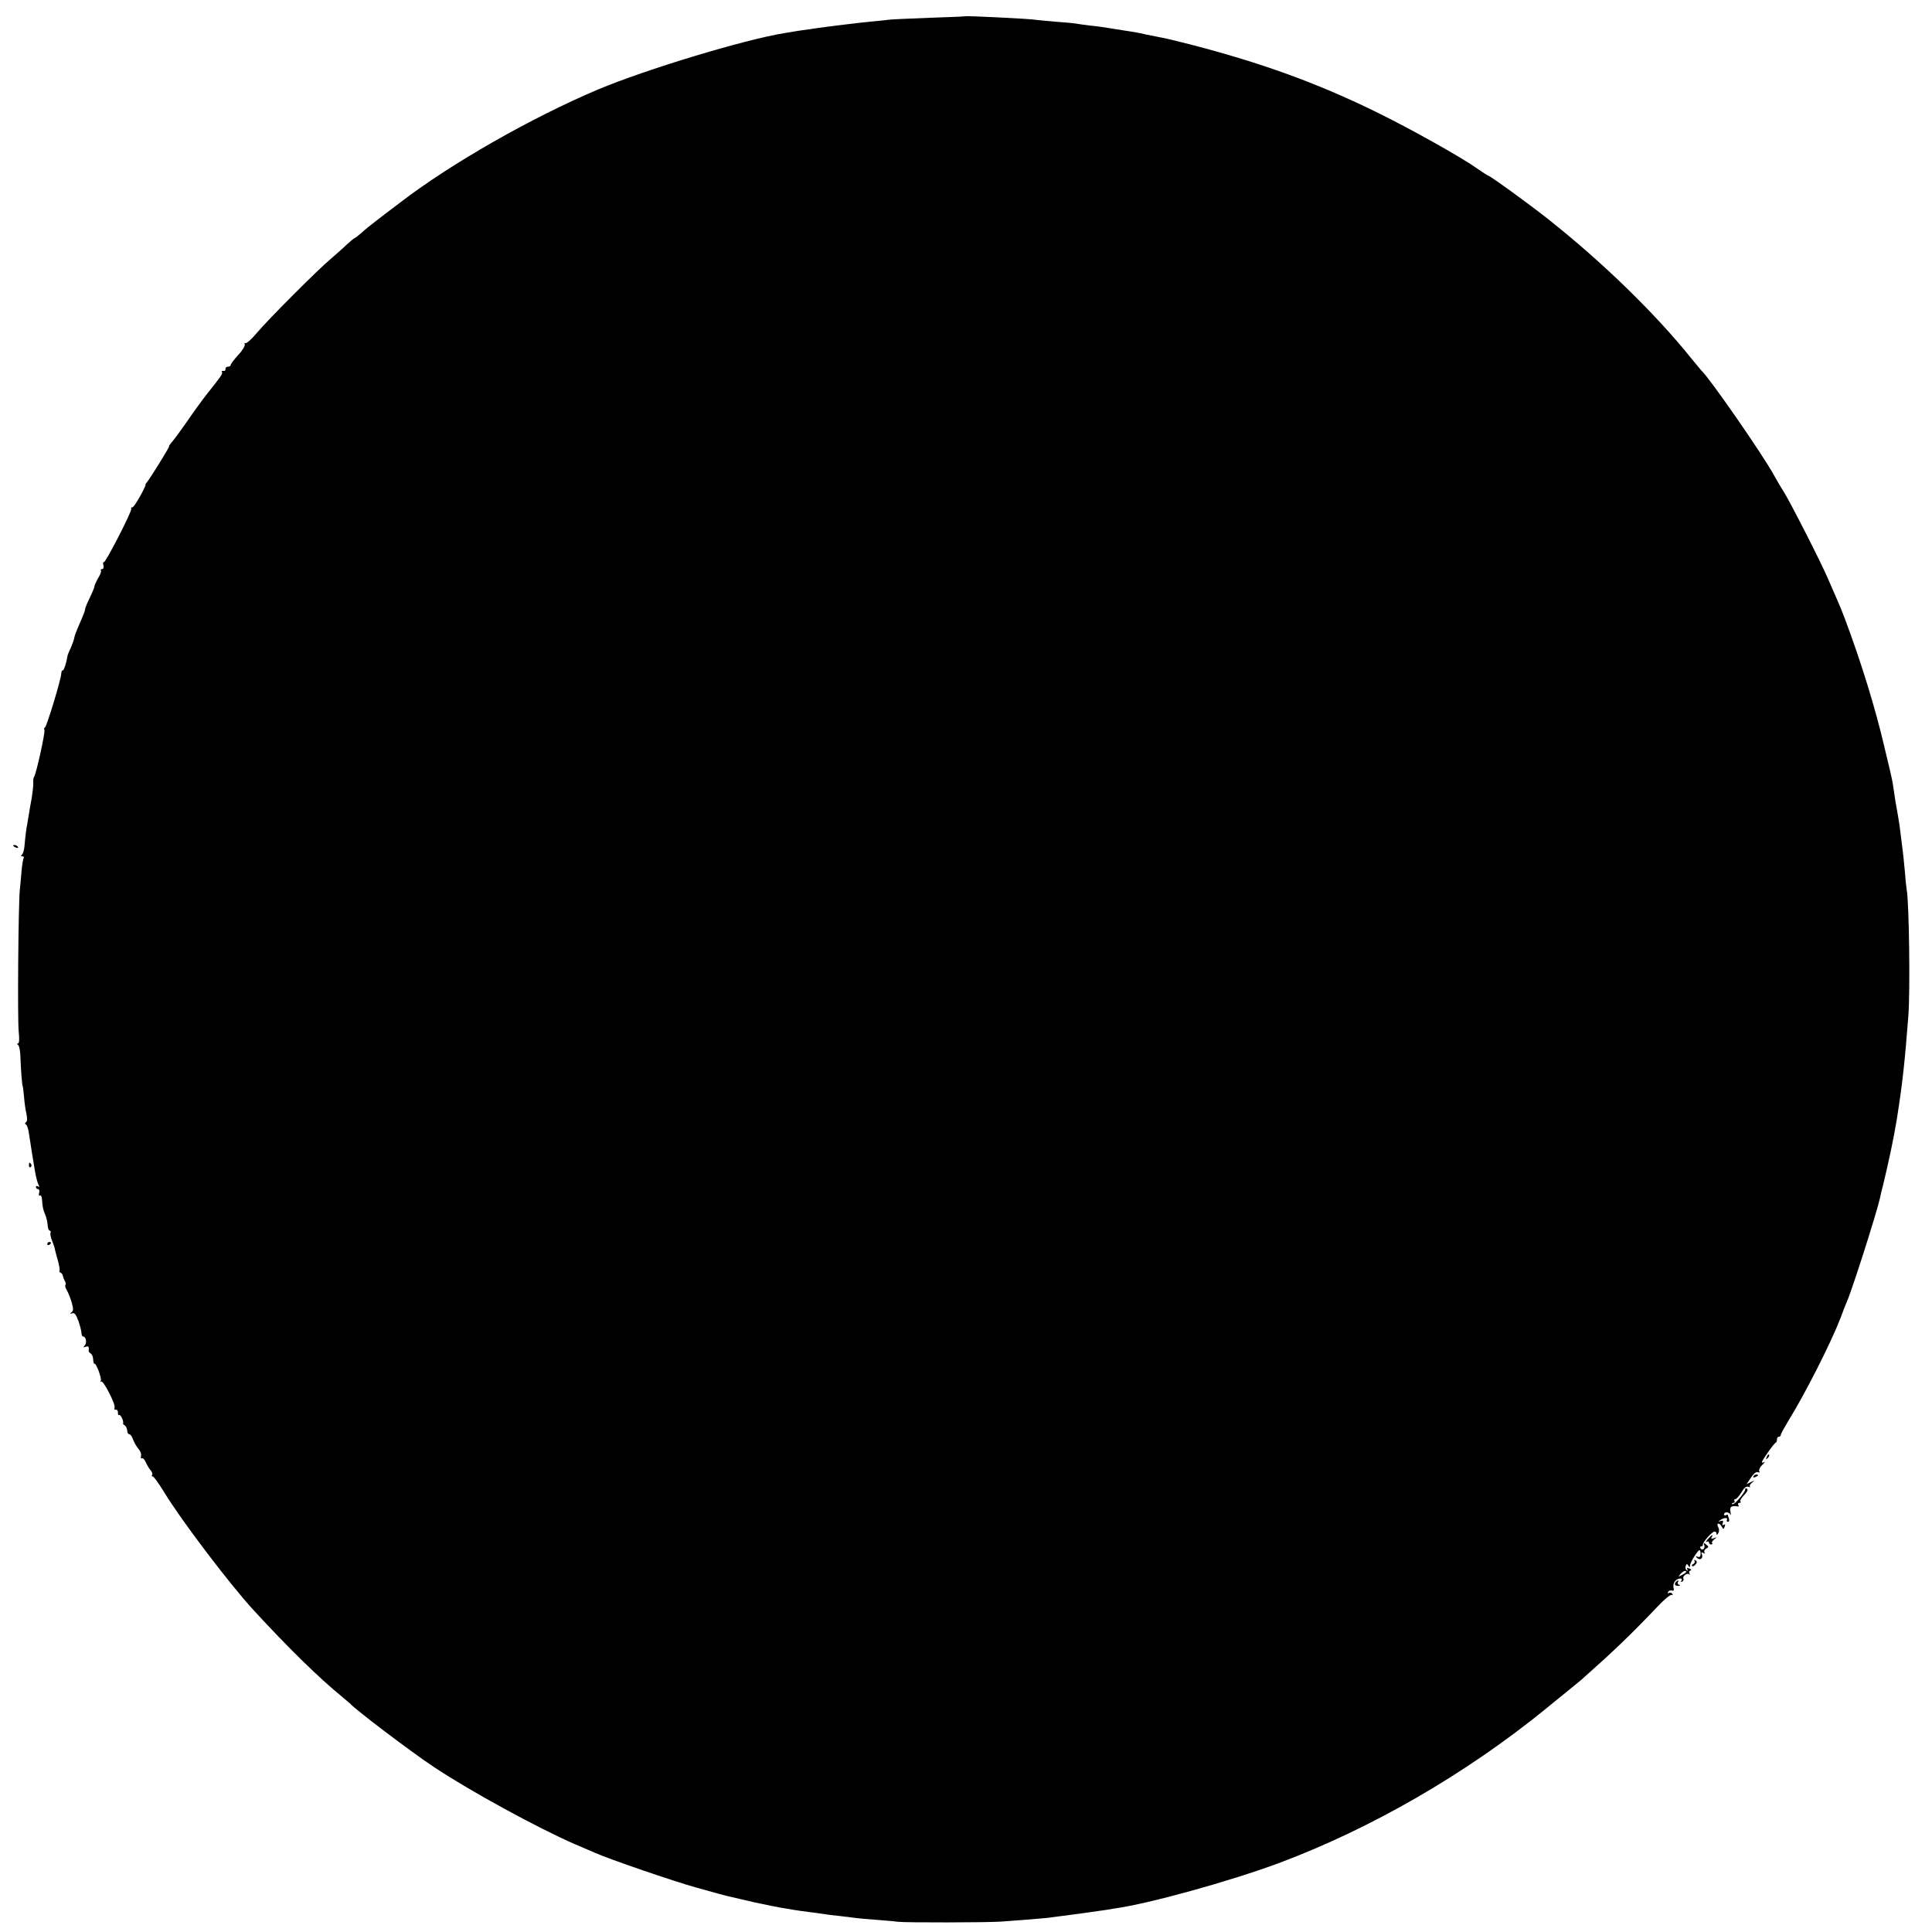
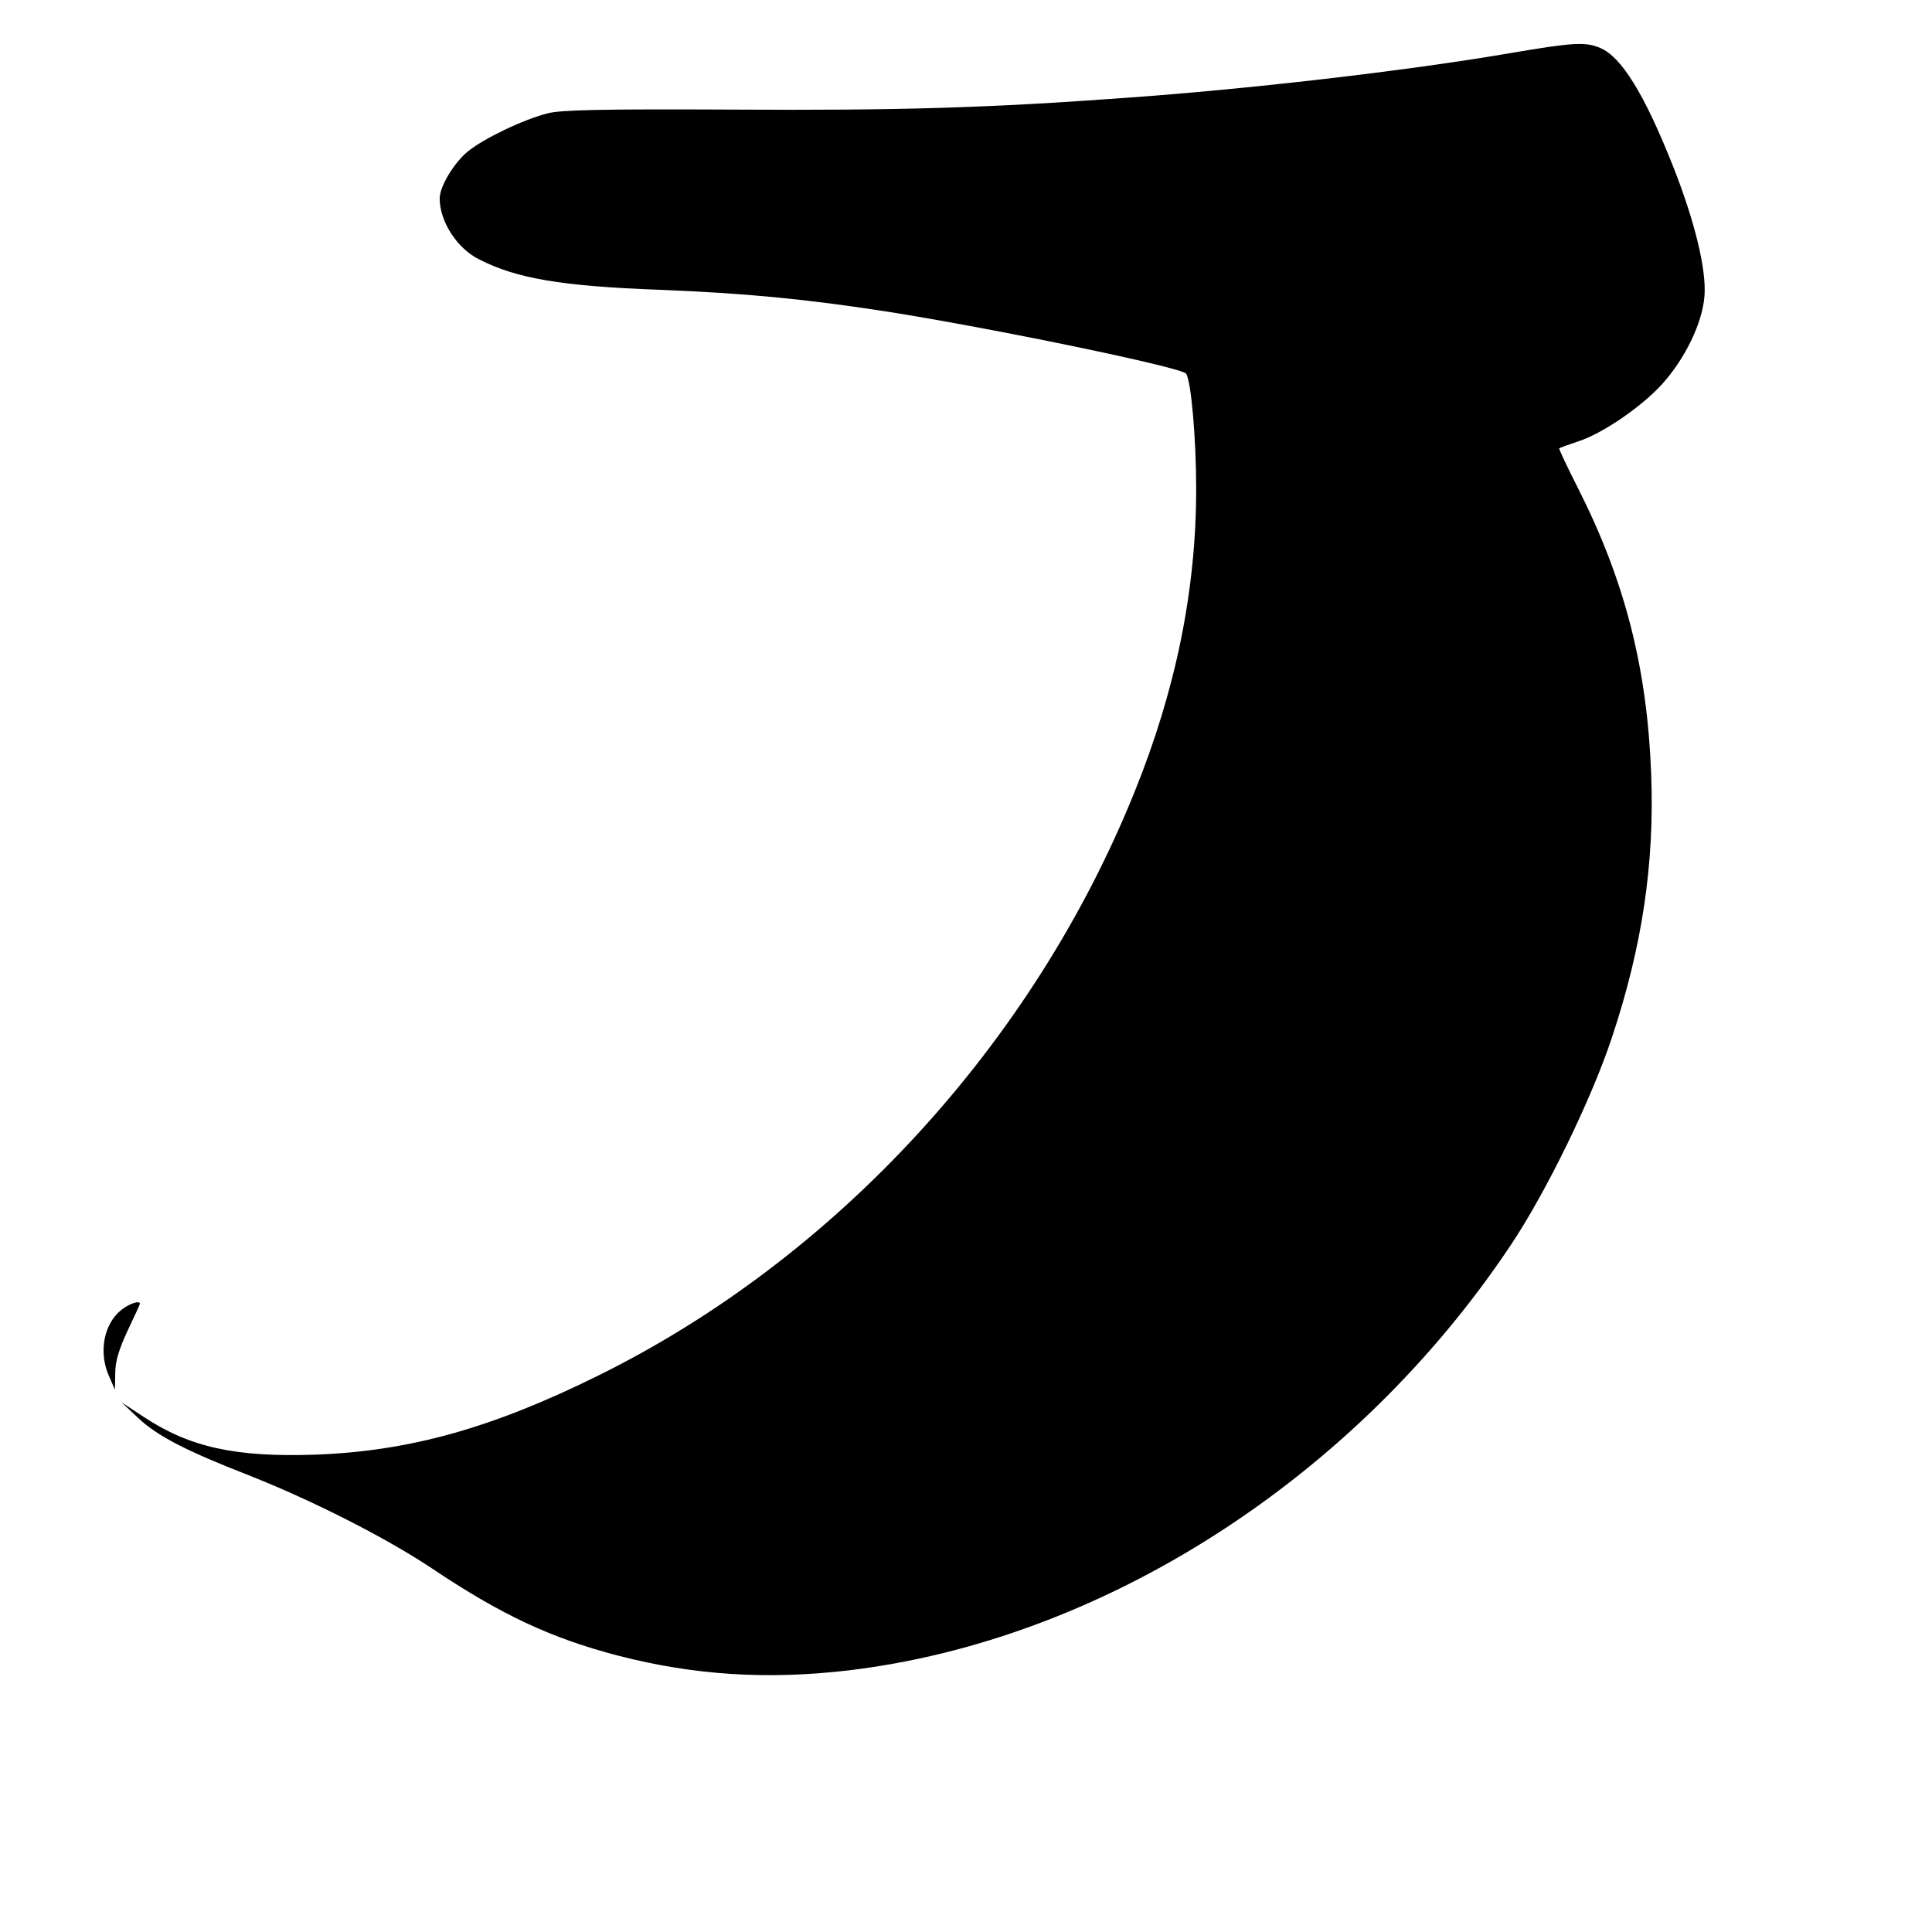
- <svg xmlns="http://www.w3.org/2000/svg" version="1.0" width="1022pt" height="1022pt" viewBox="0 0 1022 1022" preserveAspectRatio="xMidYMid meet">
-   <g transform="translate(0,1022) scale(0.1,-0.1)" fill="#000000" stroke="none">
-     <path d="M5107 10134 c-1 -1 -85 -5 -187 -8 -102 -4 -198 -8 -215 -10 -16 -2 -59 -7 -95 -10 -36 -4 -81 -8 -100 -11 -19 -2 -57 -7 -85 -10 -27 -4 -61 -8 -75 -10 -14 -2 -45 -6 -70 -10 -25 -3 -56 -8 -70 -10 -14 -3 -41 -7 -60 -10 -215 -35 -736 -193 -988 -299 -352 -149 -776 -391 -1042 -595 -47 -35 -105 -80 -130 -99 -25 -19 -60 -47 -77 -63 -18 -16 -35 -29 -38 -29 -2 0 -20 -15 -39 -32 -18 -18 -58 -53 -87 -78 -68 -57 -329 -318 -392 -393 -27 -32 -53 -55 -58 -52 -5 3 -7 0 -4 -7 2 -7 -13 -33 -35 -56 -22 -24 -40 -48 -40 -53 0 -5 -7 -9 -15 -9 -8 0 -14 -6 -12 -12 1 -7 -4 -12 -11 -10 -8 1 -11 -1 -8 -6 5 -9 -1 -18 -79 -116 -22 -28 -70 -93 -105 -145 -36 -51 -73 -102 -83 -112 -9 -11 -15 -19 -12 -19 5 0 -99 -168 -117 -190 -7 -8 -11 -15 -8 -15 2 0 -11 -28 -30 -62 -19 -34 -37 -60 -41 -57 -4 2 -6 -2 -5 -9 2 -17 -137 -287 -145 -281 -4 2 -5 -5 -2 -16 3 -12 0 -20 -6 -20 -7 0 -10 -4 -7 -8 3 -5 -4 -23 -15 -40 -10 -18 -19 -37 -19 -42 0 -6 -11 -33 -25 -62 -14 -28 -25 -56 -25 -61 0 -8 -5 -21 -40 -102 -7 -16 -15 -38 -17 -48 -1 -10 -10 -34 -19 -55 -10 -20 -18 -41 -18 -47 -5 -33 -19 -75 -24 -71 -4 2 -7 -6 -8 -17 -1 -31 -77 -281 -86 -285 -5 -2 -6 -8 -3 -13 6 -9 -45 -240 -55 -249 -3 -3 -5 -18 -4 -35 0 -16 -4 -50 -8 -75 -5 -25 -11 -61 -14 -80 -3 -19 -8 -46 -10 -60 -5 -25 -9 -54 -15 -120 -2 -19 -8 -38 -14 -42 -6 -5 -5 -8 3 -8 7 0 11 -4 7 -9 -3 -6 -8 -36 -11 -68 -2 -32 -7 -76 -9 -98 -8 -74 -13 -689 -6 -752 4 -41 3 -63 -4 -63 -6 0 -6 -3 1 -8 6 -4 11 -32 12 -62 2 -64 9 -155 12 -155 1 0 4 -25 7 -55 2 -30 8 -72 13 -93 5 -23 4 -39 -2 -43 -7 -4 -7 -9 0 -13 5 -3 12 -24 15 -46 5 -37 24 -153 32 -200 7 -39 14 -65 21 -77 4 -7 3 -8 -4 -4 -7 4 -12 2 -12 -3 0 -6 5 -11 11 -11 6 0 9 -9 6 -20 -3 -11 -1 -18 4 -14 5 3 10 -5 11 -18 3 -42 5 -53 16 -81 7 -15 13 -41 14 -57 1 -17 6 -30 11 -30 5 0 7 -6 4 -12 -2 -7 2 -28 10 -45 7 -18 13 -36 13 -40 1 -5 7 -30 15 -57 8 -27 12 -52 10 -56 -3 -5 0 -10 5 -12 6 -2 12 -10 13 -18 2 -8 6 -21 11 -28 4 -7 5 -16 2 -19 -3 -4 0 -16 7 -27 7 -12 19 -41 26 -65 10 -36 10 -45 -1 -53 -10 -8 -9 -9 4 -5 12 4 20 -6 33 -41 9 -26 16 -55 16 -64 0 -10 4 -18 9 -18 14 0 21 -32 9 -46 -10 -12 -9 -13 5 -8 14 5 18 0 15 -22 0 -4 5 -10 11 -14 7 -4 13 -19 13 -33 1 -14 4 -23 6 -21 8 8 41 -78 34 -90 -3 -6 -3 -8 2 -4 10 10 78 -121 71 -138 -3 -8 0 -13 7 -11 7 1 11 -6 11 -15 -1 -10 2 -16 6 -13 8 5 26 -35 21 -44 -2 -2 2 -7 9 -11 6 -4 12 -16 13 -28 0 -11 6 -20 11 -19 5 1 14 -11 20 -28 6 -16 19 -39 29 -50 10 -11 16 -28 13 -37 -2 -10 0 -16 5 -12 5 3 15 -8 21 -23 7 -15 18 -34 25 -41 7 -8 11 -18 8 -23 -4 -5 -2 -9 3 -9 5 0 32 -37 60 -83 89 -147 345 -484 471 -622 188 -204 347 -360 471 -461 19 -16 37 -31 40 -34 30 -34 323 -256 445 -337 192 -128 550 -323 745 -408 36 -15 83 -36 105 -45 77 -35 423 -153 535 -184 30 -8 82 -23 115 -32 33 -9 67 -18 75 -19 8 -2 65 -15 125 -29 61 -13 129 -27 151 -30 22 -4 49 -8 60 -10 11 -2 47 -7 79 -11 33 -4 68 -9 79 -11 10 -2 44 -6 75 -9 31 -4 67 -8 81 -10 14 -2 63 -7 110 -10 47 -4 101 -8 120 -11 43 -5 476 -4 545 1 114 8 212 16 248 20 125 16 251 33 302 41 17 3 41 7 55 9 179 25 604 143 861 238 491 183 993 473 1419 820 25 21 50 41 55 45 14 11 117 95 131 107 171 152 256 233 398 382 37 40 73 70 79 66 6 -3 7 -1 3 6 -4 6 -12 8 -18 5 -7 -5 -8 -2 -4 5 5 7 14 10 21 7 9 -3 11 2 8 15 -3 10 0 26 7 34 15 18 45 21 34 3 -4 -7 -3 -8 5 -4 6 4 9 11 6 16 -7 11 20 32 30 22 5 -4 5 -2 2 5 -4 6 -2 13 5 15 7 3 5 7 -6 11 -11 5 -15 3 -10 -5 4 -7 3 -8 -4 -4 -6 4 -8 14 -5 22 5 13 7 13 14 2 7 -11 9 -10 9 1 0 15 41 81 50 81 3 0 6 -9 6 -20 0 -14 -5 -19 -16 -15 -11 5 -12 3 -3 -6 15 -15 34 -3 26 18 -5 12 -3 14 7 8 8 -5 11 -4 6 3 -3 6 1 15 9 20 15 8 15 10 0 22 -13 11 -15 10 -10 -3 7 -17 -10 -33 -20 -17 -3 5 -1 10 4 10 6 0 10 4 9 8 -4 11 45 66 60 70 7 1 12 -4 12 -10 0 -9 3 -9 9 1 6 9 6 22 0 33 -12 23 6 25 19 2 8 -15 10 -15 15 0 5 12 3 15 -5 10 -7 -5 -9 -2 -5 9 4 12 2 15 -11 11 -14 -5 -15 -4 -2 5 19 14 43 14 35 1 -3 -5 -1 -10 5 -10 7 0 9 7 6 16 -3 9 -6 18 -6 20 0 3 -4 2 -10 -1 -5 -3 -10 -1 -10 4 0 15 27 14 34 -1 3 -7 3 -1 0 15 -6 26 5 34 39 28 5 -1 6 3 2 9 -3 5 -1 10 6 10 7 0 9 3 6 7 -4 4 4 19 19 34 17 17 22 29 15 34 -7 3 -10 3 -9 -2 4 -13 -60 -88 -68 -80 -4 4 -2 7 5 7 7 0 9 5 6 10 -3 5 -1 10 5 10 6 0 20 16 32 36 14 24 25 33 37 29 8 -3 12 -3 8 1 -4 4 1 13 11 21 15 13 15 13 -6 3 l-23 -11 23 34 c14 22 28 33 37 29 9 -3 12 -1 7 6 -3 6 4 21 16 33 13 12 17 19 11 15 -7 -4 -13 -4 -13 -1 0 9 63 99 73 103 4 2 7 10 7 18 0 8 5 14 10 14 6 0 10 4 10 9 0 6 18 38 39 73 91 147 225 412 276 543 14 39 30 79 35 90 27 60 158 471 175 548 2 12 9 42 16 67 32 133 57 252 73 350 30 191 41 290 61 547 10 131 4 601 -9 668 -2 11 -7 56 -10 100 -4 44 -9 91 -11 105 -2 14 -6 50 -10 80 -3 30 -10 78 -15 105 -9 48 -17 96 -26 160 -2 17 -9 48 -14 70 -5 22 -19 81 -31 130 -49 211 -124 453 -211 685 -22 58 -40 99 -91 215 -40 92 -199 403 -232 455 -15 23 -38 63 -52 88 -62 113 -346 521 -383 552 -3 3 -27 32 -54 65 -189 236 -472 511 -758 737 -93 74 -305 228 -314 228 -2 0 -28 16 -56 36 -89 63 -355 212 -543 304 -309 151 -601 257 -975 354 -74 19 -148 37 -165 39 -16 3 -50 10 -75 15 -42 10 -67 14 -160 28 -19 3 -45 7 -56 9 -12 2 -48 7 -80 10 -33 4 -67 9 -77 11 -9 1 -54 6 -100 9 -45 4 -93 8 -106 10 -33 6 -370 22 -374 19z m3813 -8229 c0 -2 -10 -10 -22 -16 -21 -11 -22 -11 -9 4 13 16 31 23 31 12z" />
-     <path d="M70 5746 c0 -2 7 -7 16 -10 8 -3 12 -2 9 4 -6 10 -25 14 -25 6z" />
-     <path d="M153 4055 c0 -8 4 -12 9 -9 5 3 6 10 3 15 -9 13 -12 11 -12 -6z" />
-     <path d="M250 3639 c0 -5 5 -7 10 -4 6 3 10 8 10 11 0 2 -4 4 -10 4 -5 0 -10 -5 -10 -11z" />
-     <path d="M9346 2513 c-6 -14 -5 -15 5 -6 7 7 10 15 7 18 -3 3 -9 -2 -12 -12z" />
-     <path d="M9275 2410 c-3 -6 1 -7 9 -4 18 7 21 14 7 14 -6 0 -13 -4 -16 -10z" />
-     <path d="M9034 2078 c-10 -12 -13 -18 -6 -14 6 4 12 2 12 -3 0 -6 5 -11 12 -11 6 0 8 3 5 7 -4 3 1 12 11 20 16 12 16 13 -2 6 -13 -4 -17 -3 -12 5 12 19 1 14 -20 -10z" />
-     <path d="M8964 1962 c3 -5 0 -12 -6 -15 -7 -2 -10 -7 -7 -11 3 -4 12 0 18 8 9 11 9 16 0 22 -7 4 -9 3 -5 -4z" />
-     <path d="M8867 1853 c-13 -12 -7 -23 11 -22 10 0 12 3 4 6 -6 2 -10 9 -6 14 6 10 0 12 -9 2z" />
+ <svg xmlns="http://www.w3.org/2000/svg" version="1.0" width="580pt" height="580pt" viewBox="0 0 580 580" preserveAspectRatio="xMidYMid meet">
+   <g transform="translate(0,580) scale(0.1,-0.1)" fill="#000000" stroke="none">
+     <path d="M4525 5639 c-313 -53 -781 -107 -1150 -133 -410 -30 -676 -38 -1175 -35 -391 2 -516 -1 -555 -11 -75 -19 -193 -76 -241 -115 -42 -35 -84 -105 -84 -141 0 -69 52 -150 119 -183 112 -57 245 -80 541 -91 256 -10 441 -28 680 -65 313 -49 890 -168 901 -187 15 -24 30 -194 30 -346 0 -303 -61 -602 -184 -907 -305 -758 -898 -1403 -1612 -1755 -319 -158 -568 -227 -850 -237 -238 -8 -375 22 -513 113 l-67 44 51 -48 c57 -53 141 -97 331 -171 190 -75 411 -187 549 -279 209 -140 358 -210 562 -263 226 -58 444 -72 686 -44 765 90 1523 576 1990 1275 108 161 244 441 305 625 91 273 128 521 118 790 -12 320 -79 581 -219 858 -33 65 -59 120 -57 121 2 2 28 11 57 21 72 23 189 103 251 171 69 76 122 184 128 266 6 79 -29 223 -94 388 -86 217 -155 329 -219 356 -45 19 -80 17 -279 -17z" />
+     <path d="M365 1868 c-54 -42 -70 -129 -37 -201 l17 -39 1 50 c0 35 11 71 37 127 20 42 37 79 37 81 0 11 -31 1 -55 -18z" />
  </g>
</svg>
